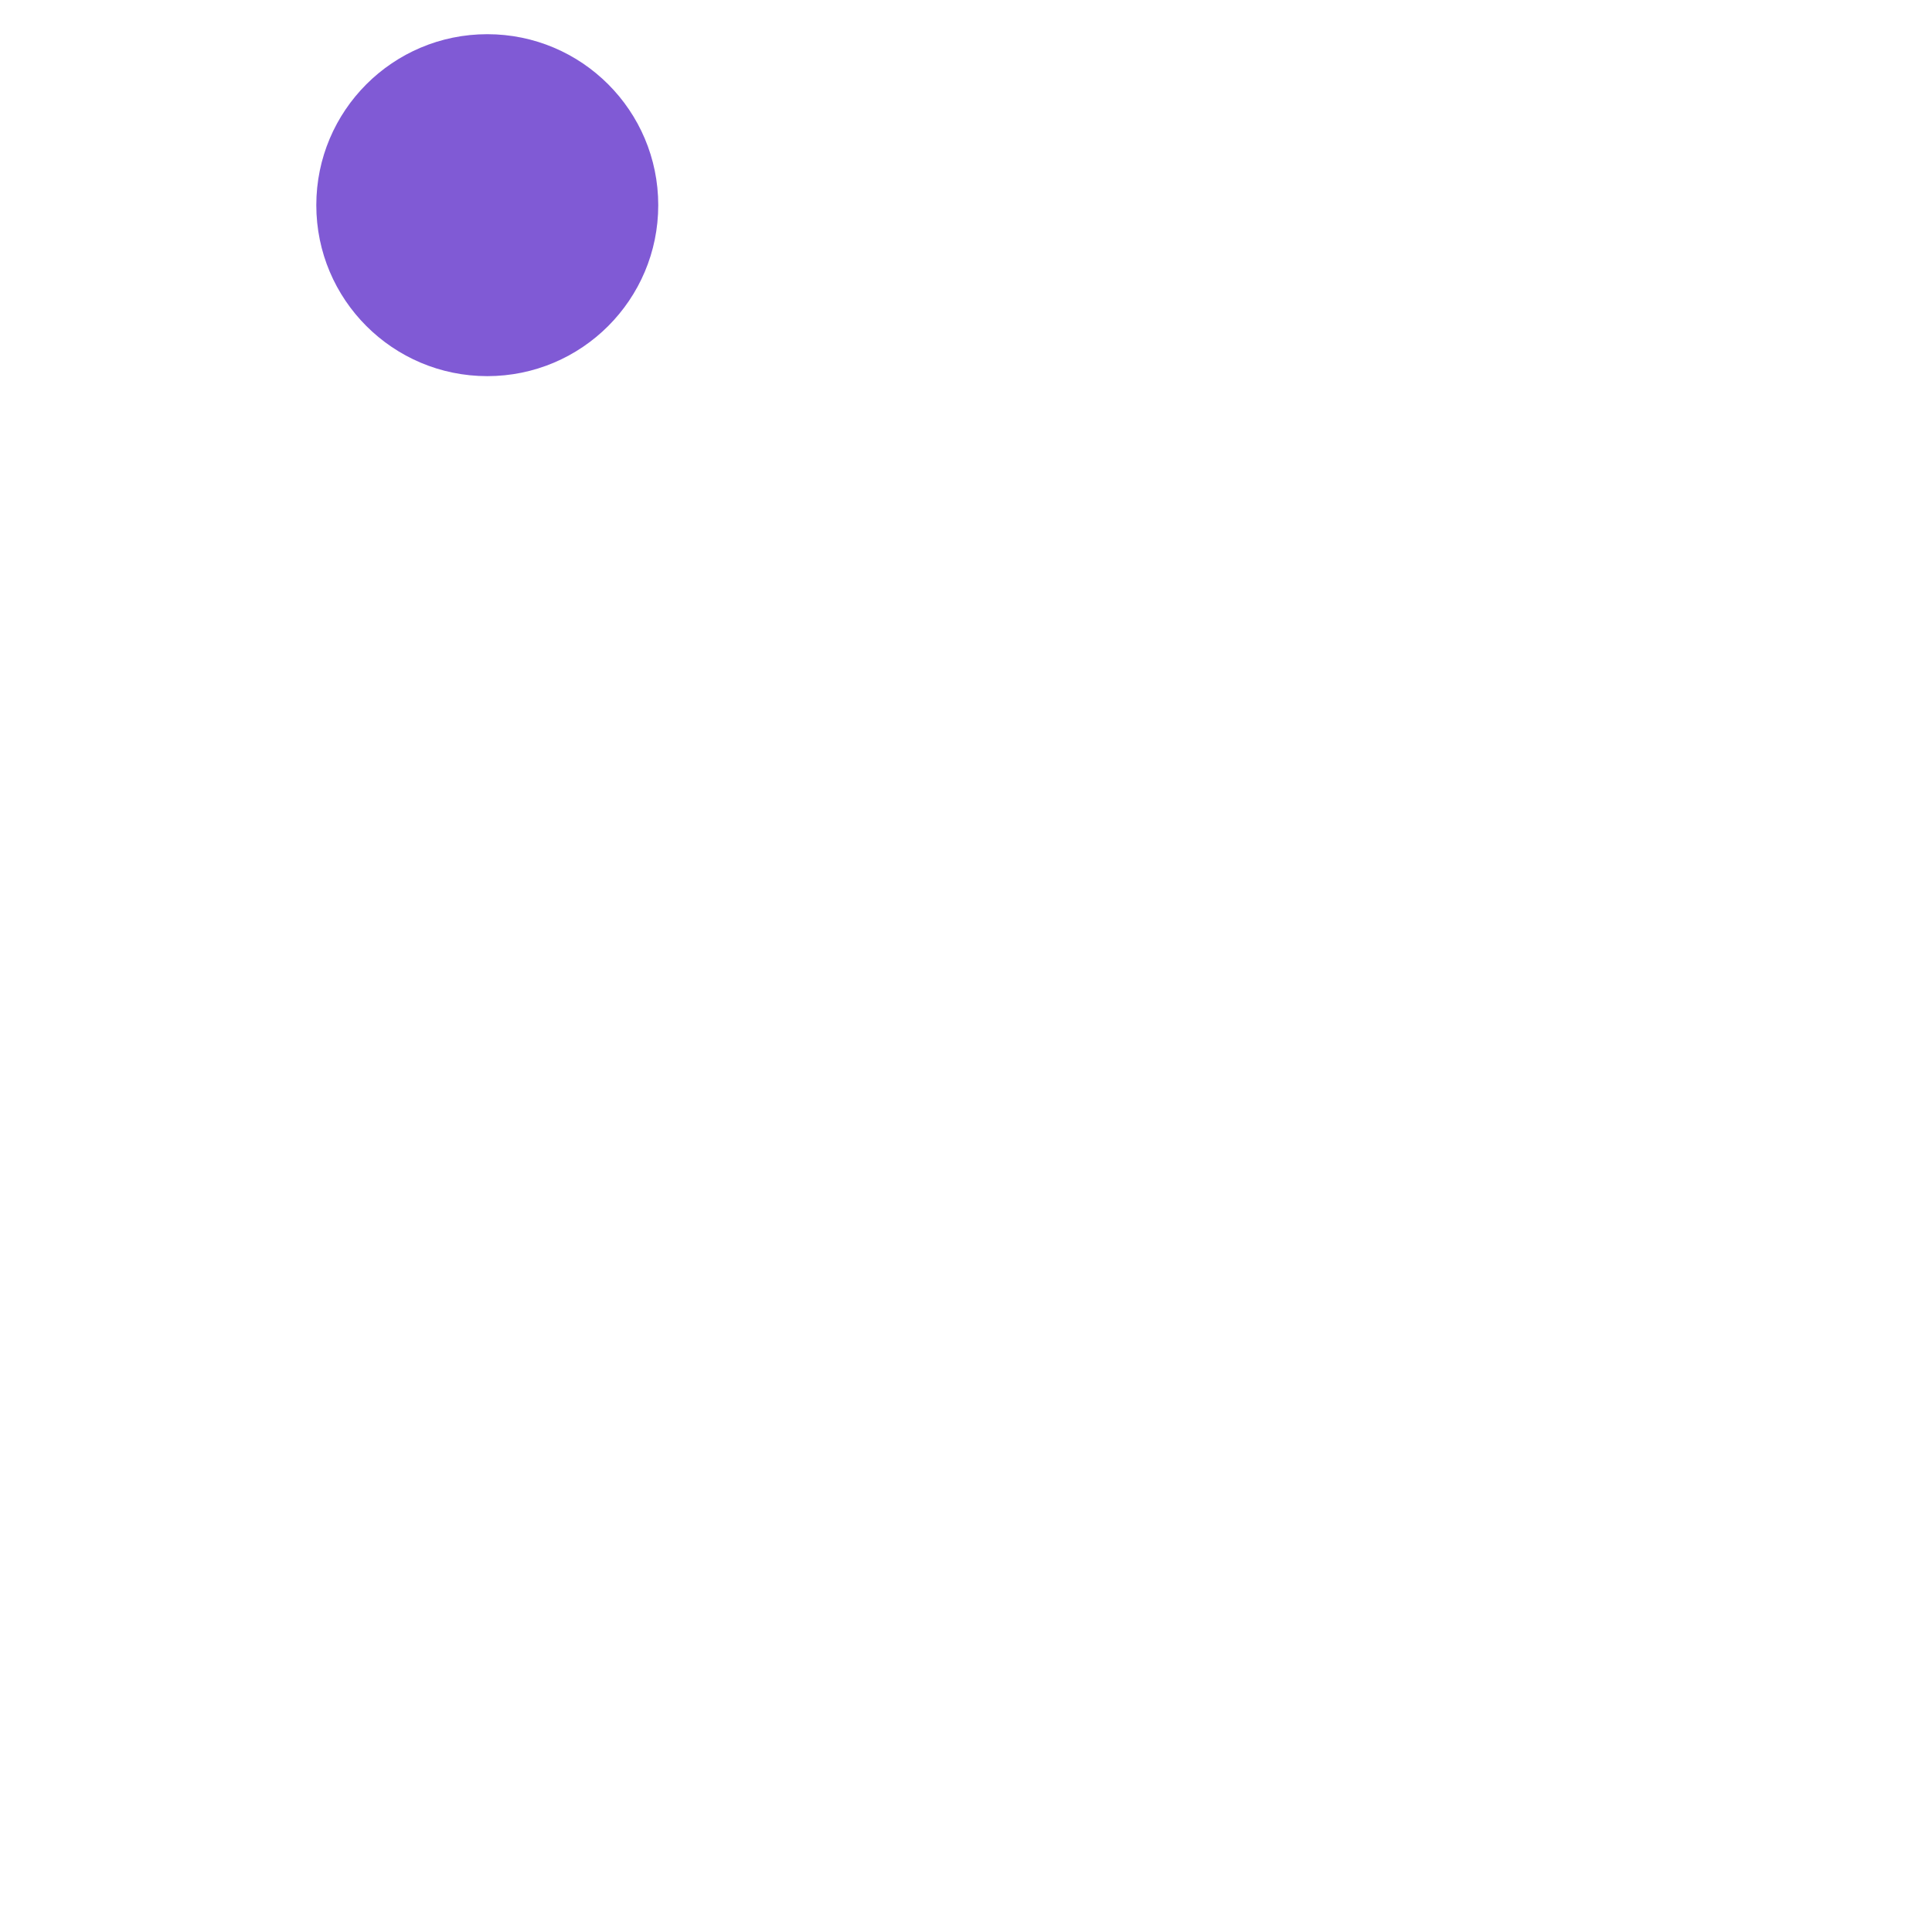
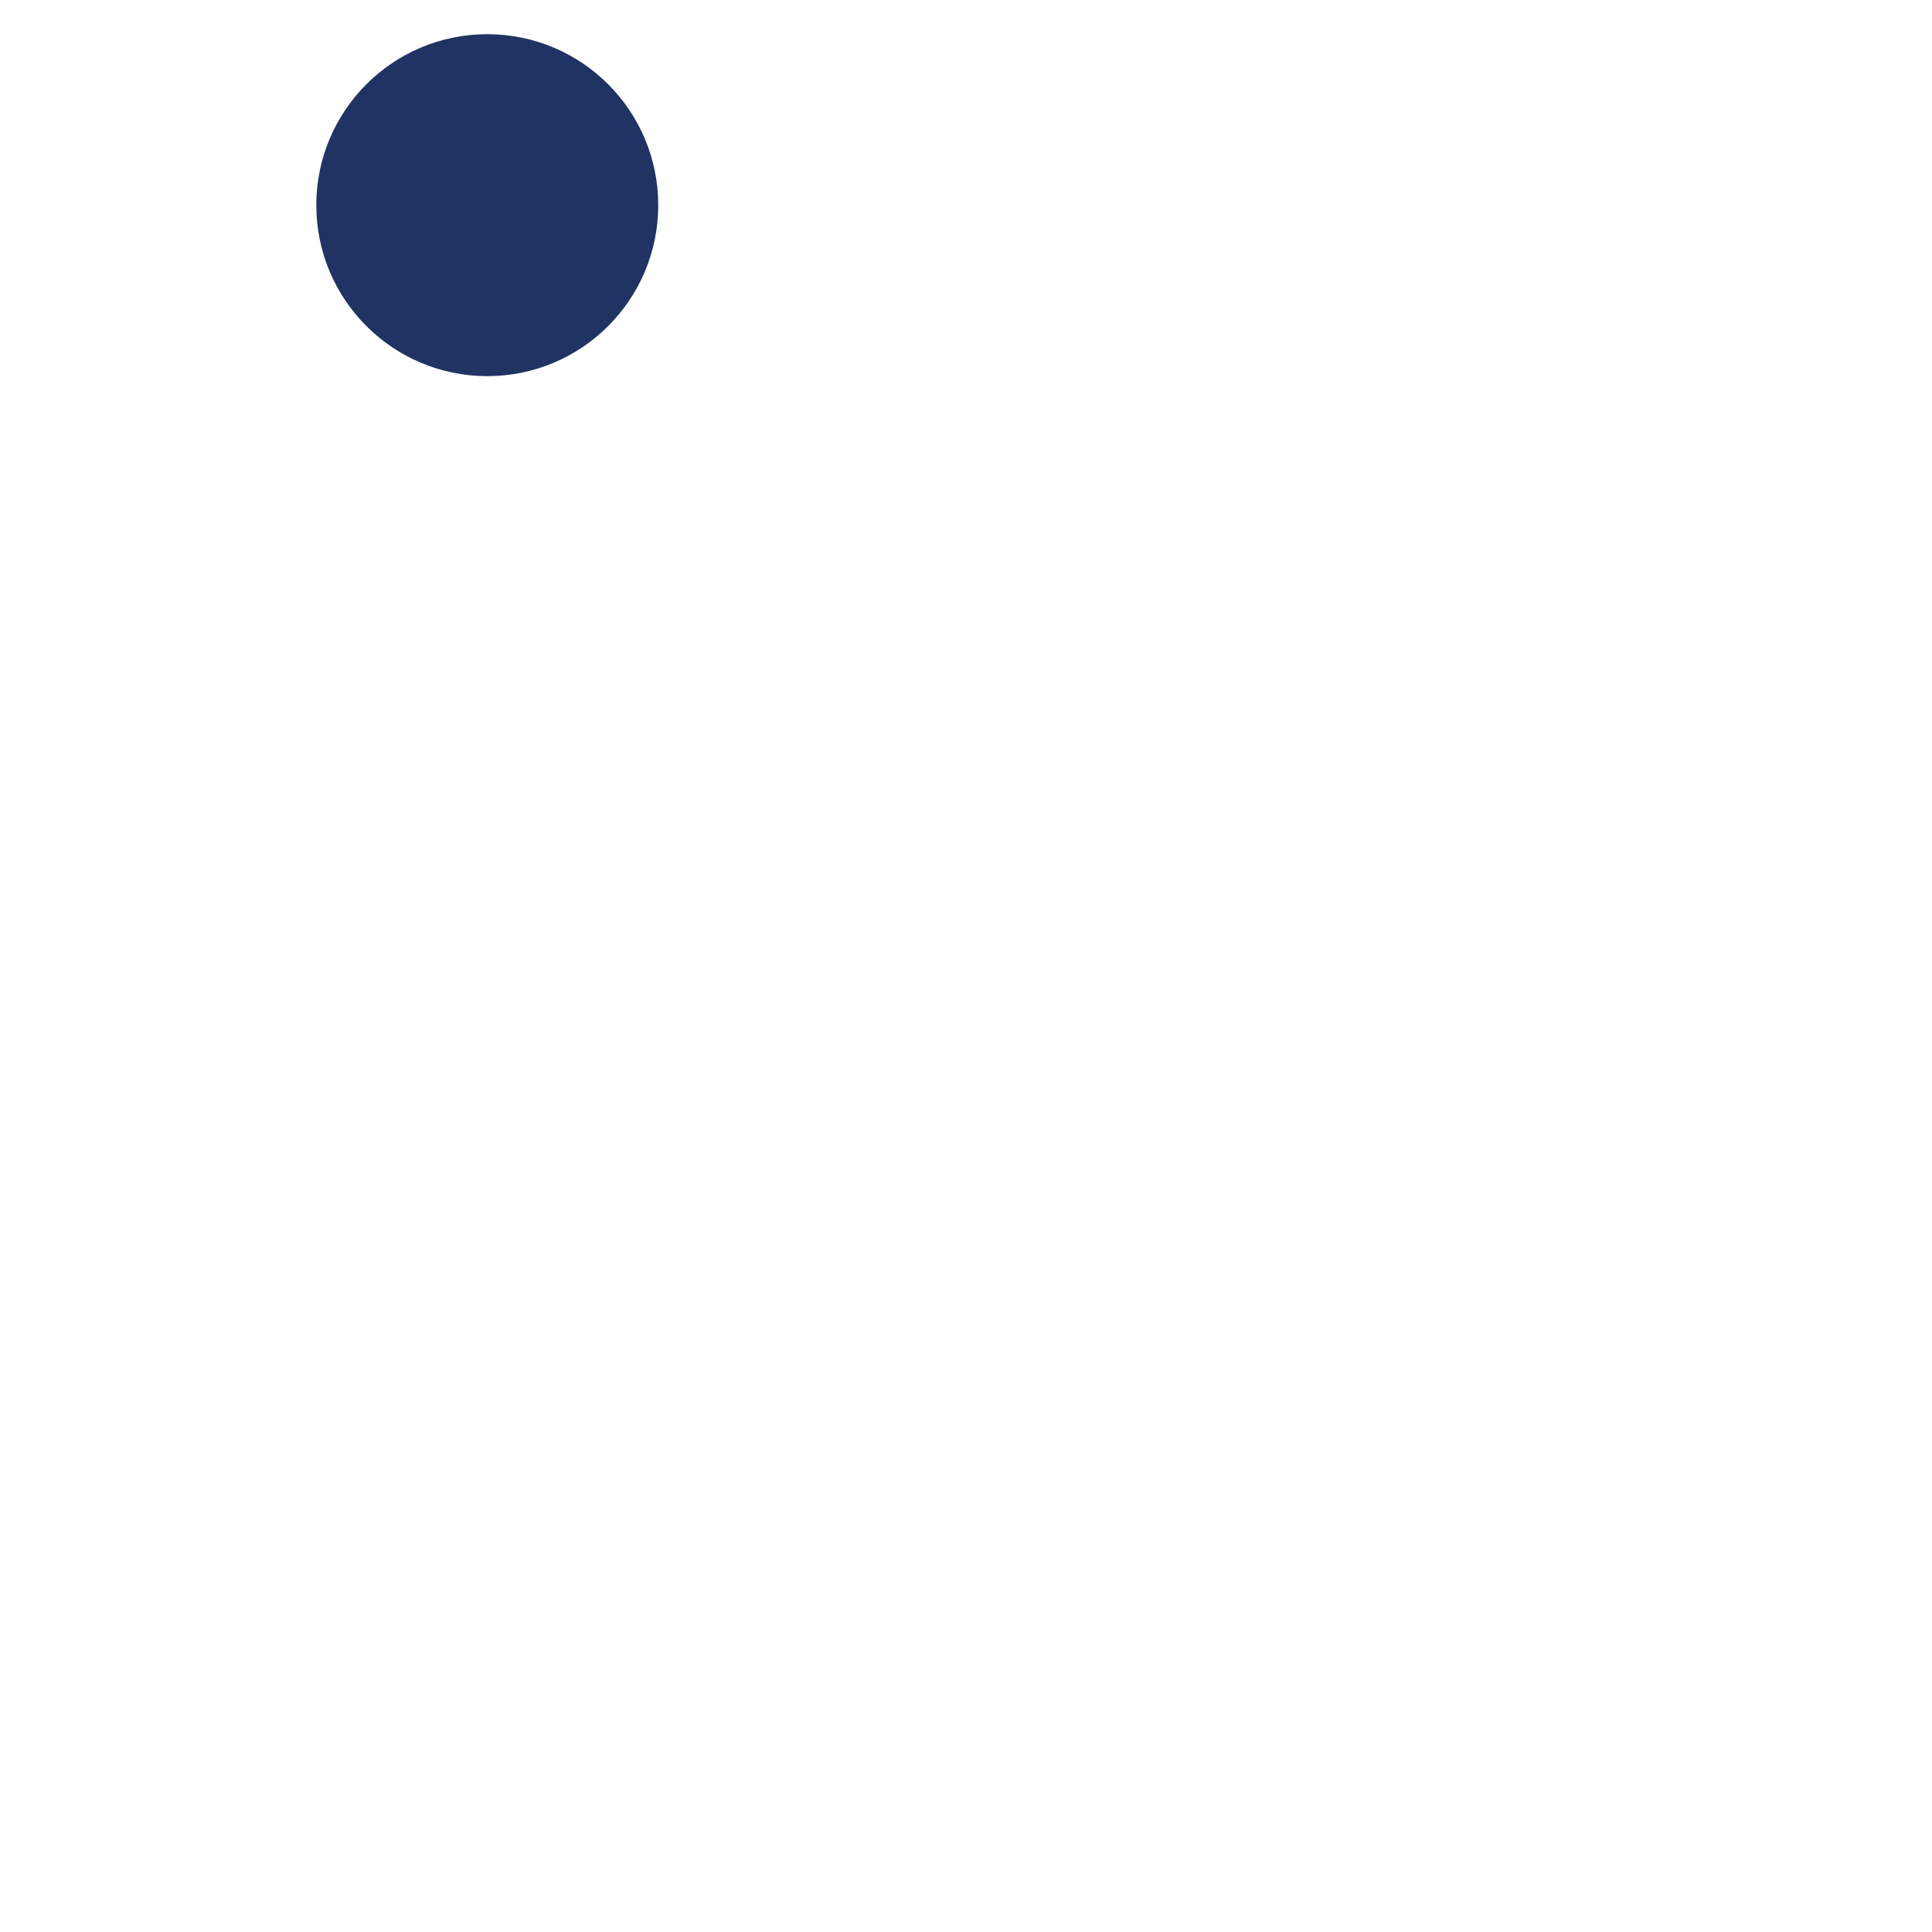
<svg xmlns="http://www.w3.org/2000/svg" width="56.5" height="56.5" transform="scale(1)">
  <rect x="0" y="0" width="100%" height="100%" fill="hsla(0,0%,100%,1)" />
-   <path d="M11 6a5 5 0 01-5 5 5 5 0 01-5-5 5 5 0 015-5 5 5 0 015 5" transform="translate(8.25,0)" stroke-width="1" stroke="none" fill="hsla(258.5,59.4%,59.4%,1)" />
+   <path d="M11 6a5 5 0 01-5 5 5 5 0 01-5-5 5 5 0 015-5 5 5 0 015 5" transform="translate(8.25,0)" stroke-width="1" stroke="none" fill="hsl(224, 50%, 26%)" />
</svg>
